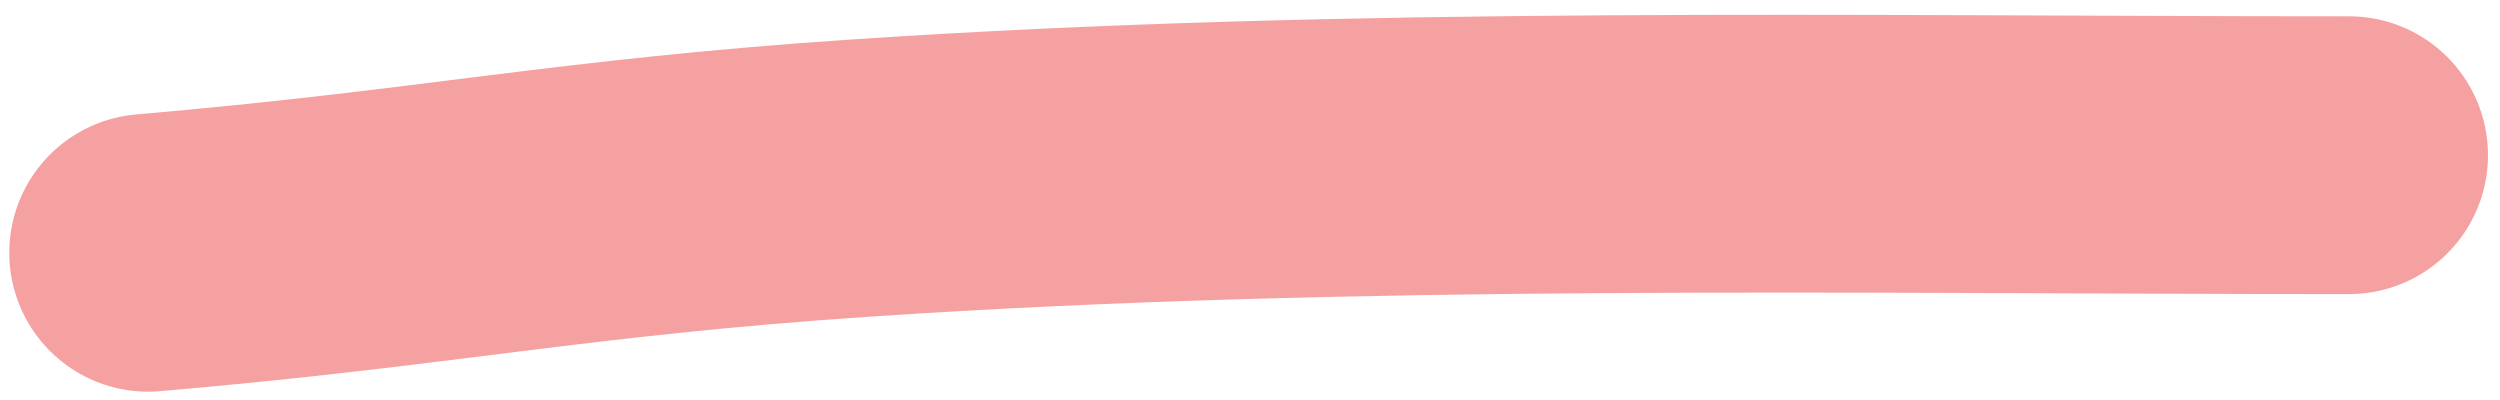
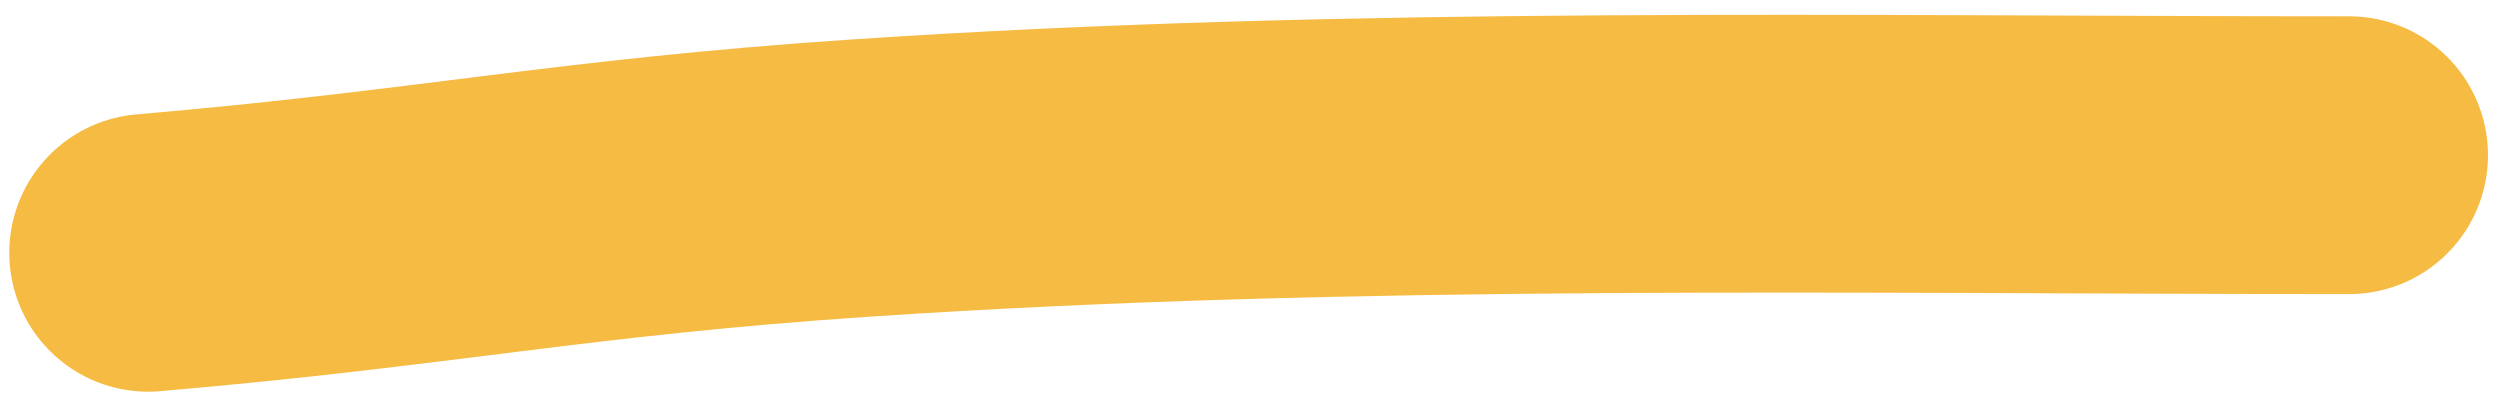
<svg xmlns="http://www.w3.org/2000/svg" width="125" height="20" viewBox="0 0 135 21" fill="none">
-   <path d="M8 13.351C23.614 12.012 30.823 10.365 46.5 9.314C73.135 7.528 100.096 8.081 126.851 8.081" stroke="#F6A1A1" stroke-width="15" stroke-linecap="round" stroke-linejoin="round" />
+   <path d="M8 13.351C23.614 12.012 30.823 10.365 46.5 9.314C73.135 7.528 100.096 8.081 126.851 8.081" stroke="#F6BB42" stroke-width="15" stroke-linecap="round" stroke-linejoin="round" />
</svg>
